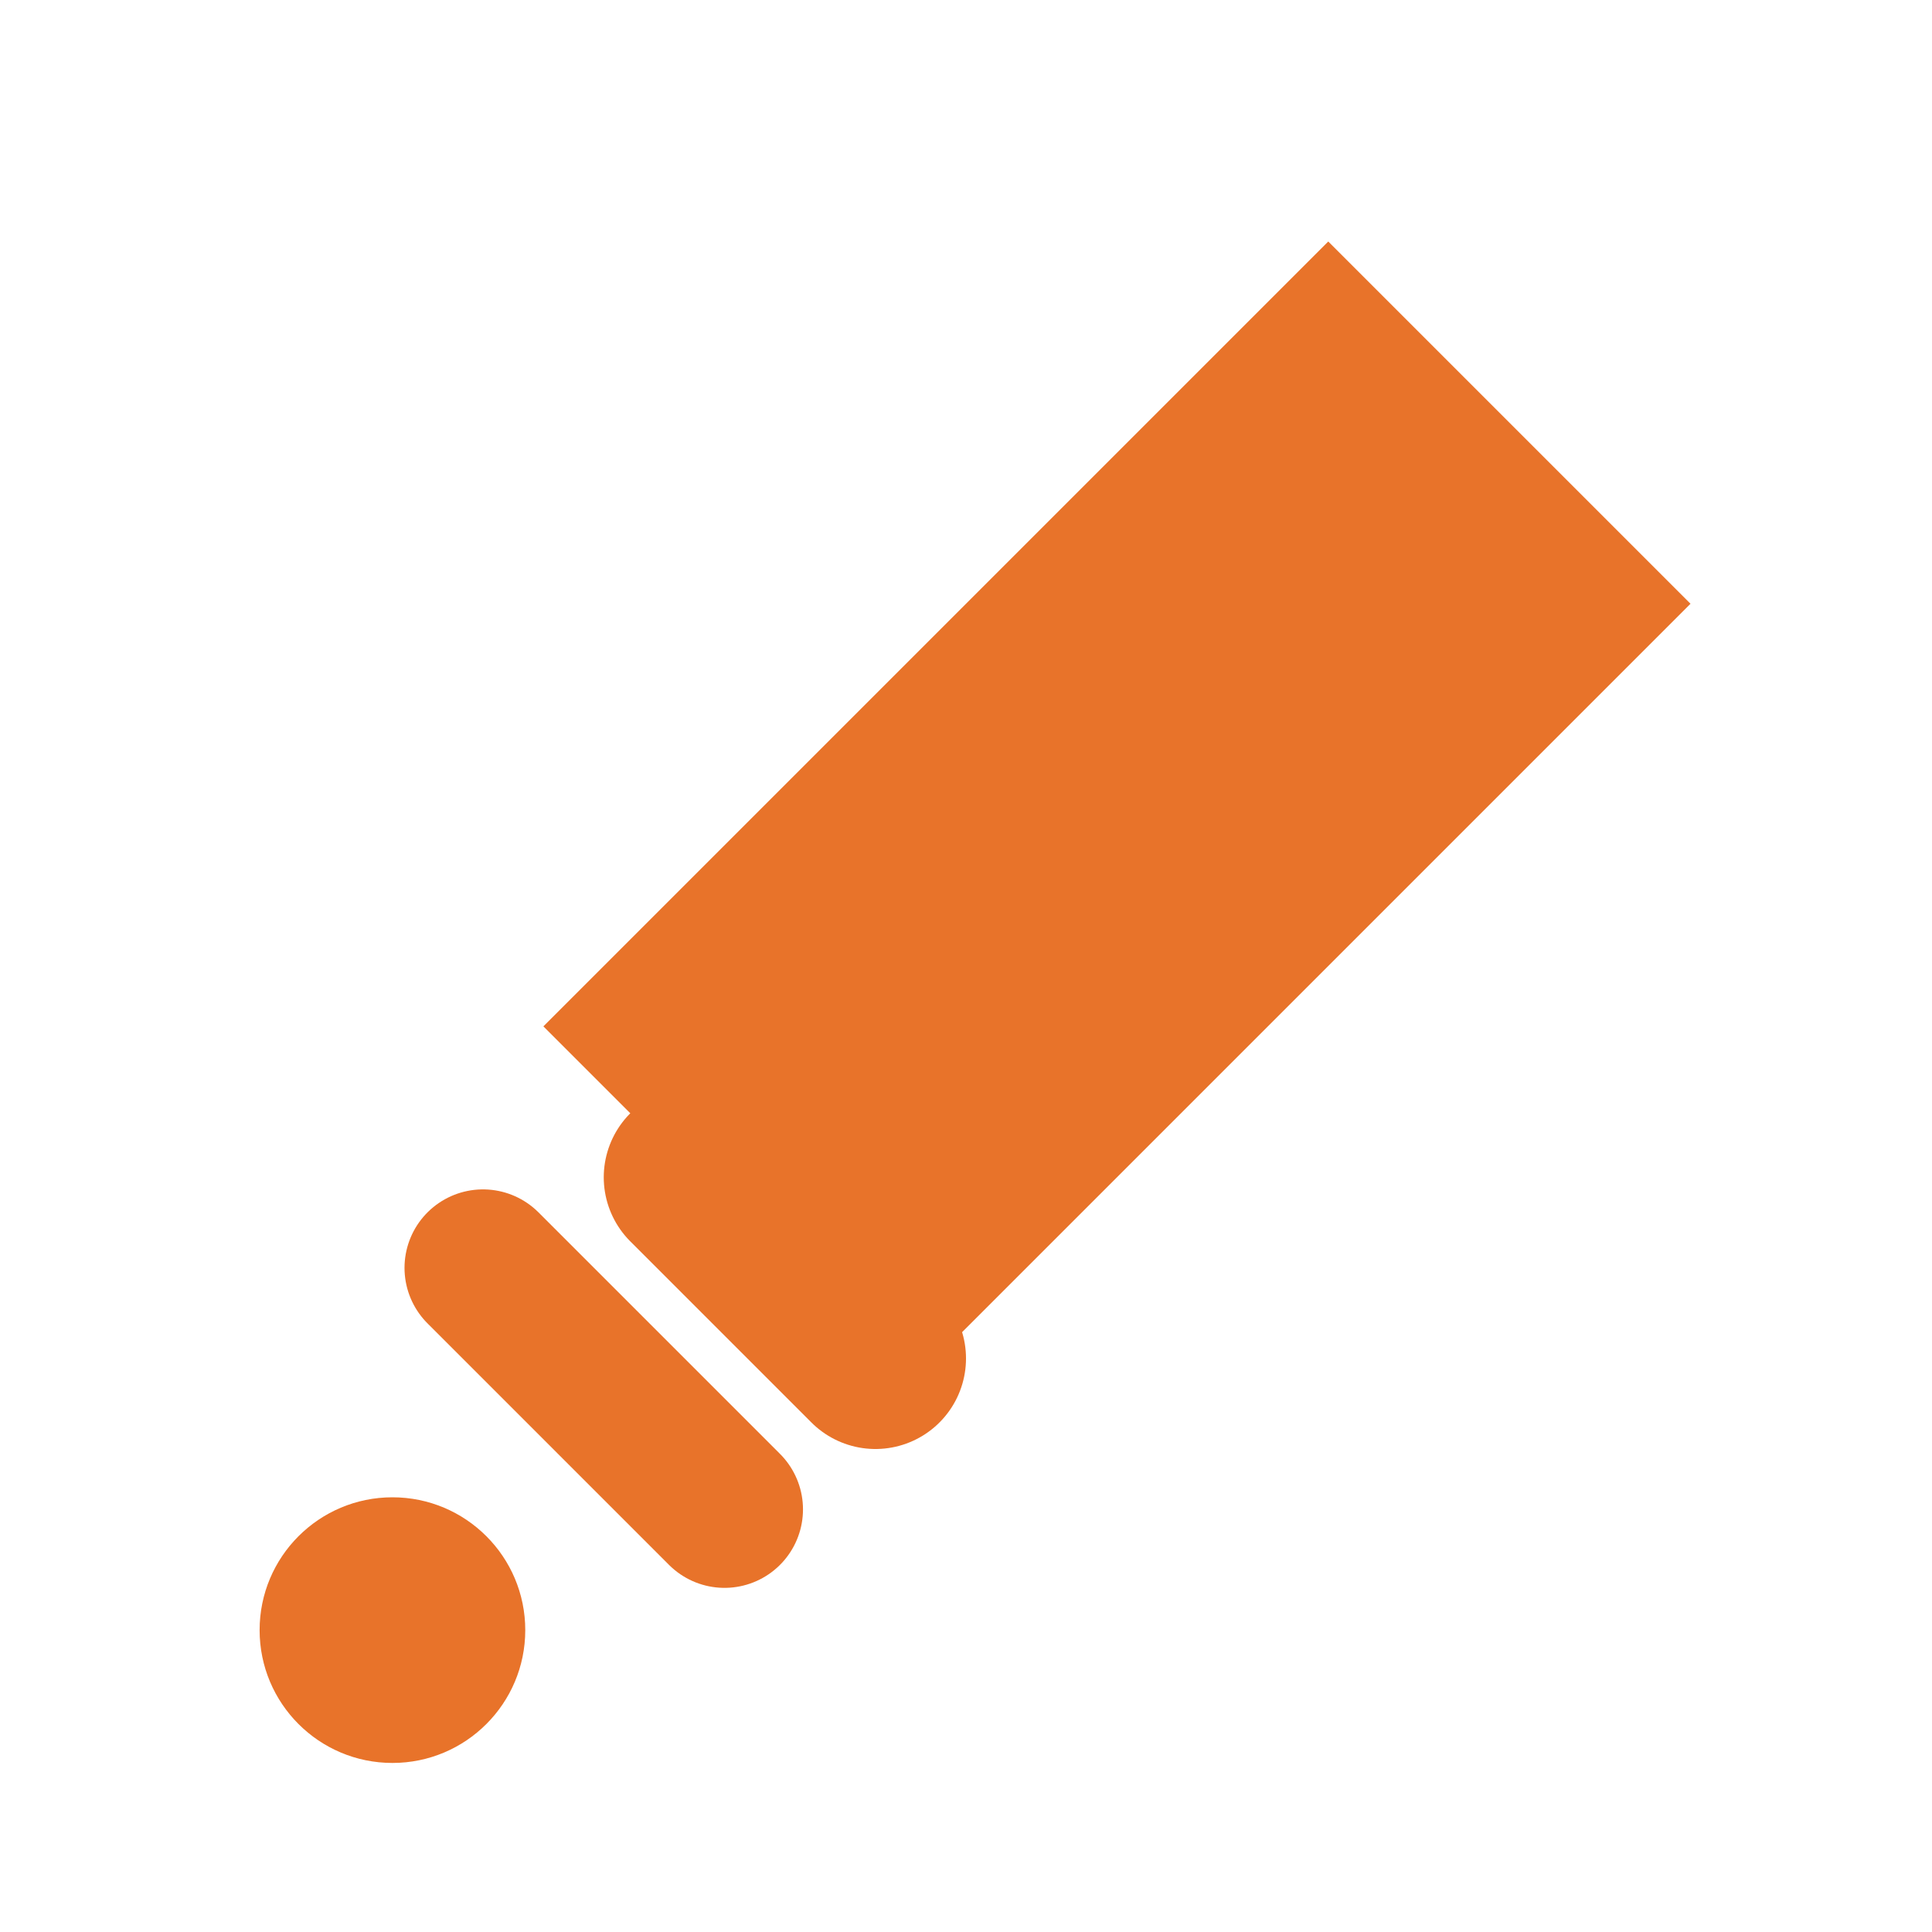
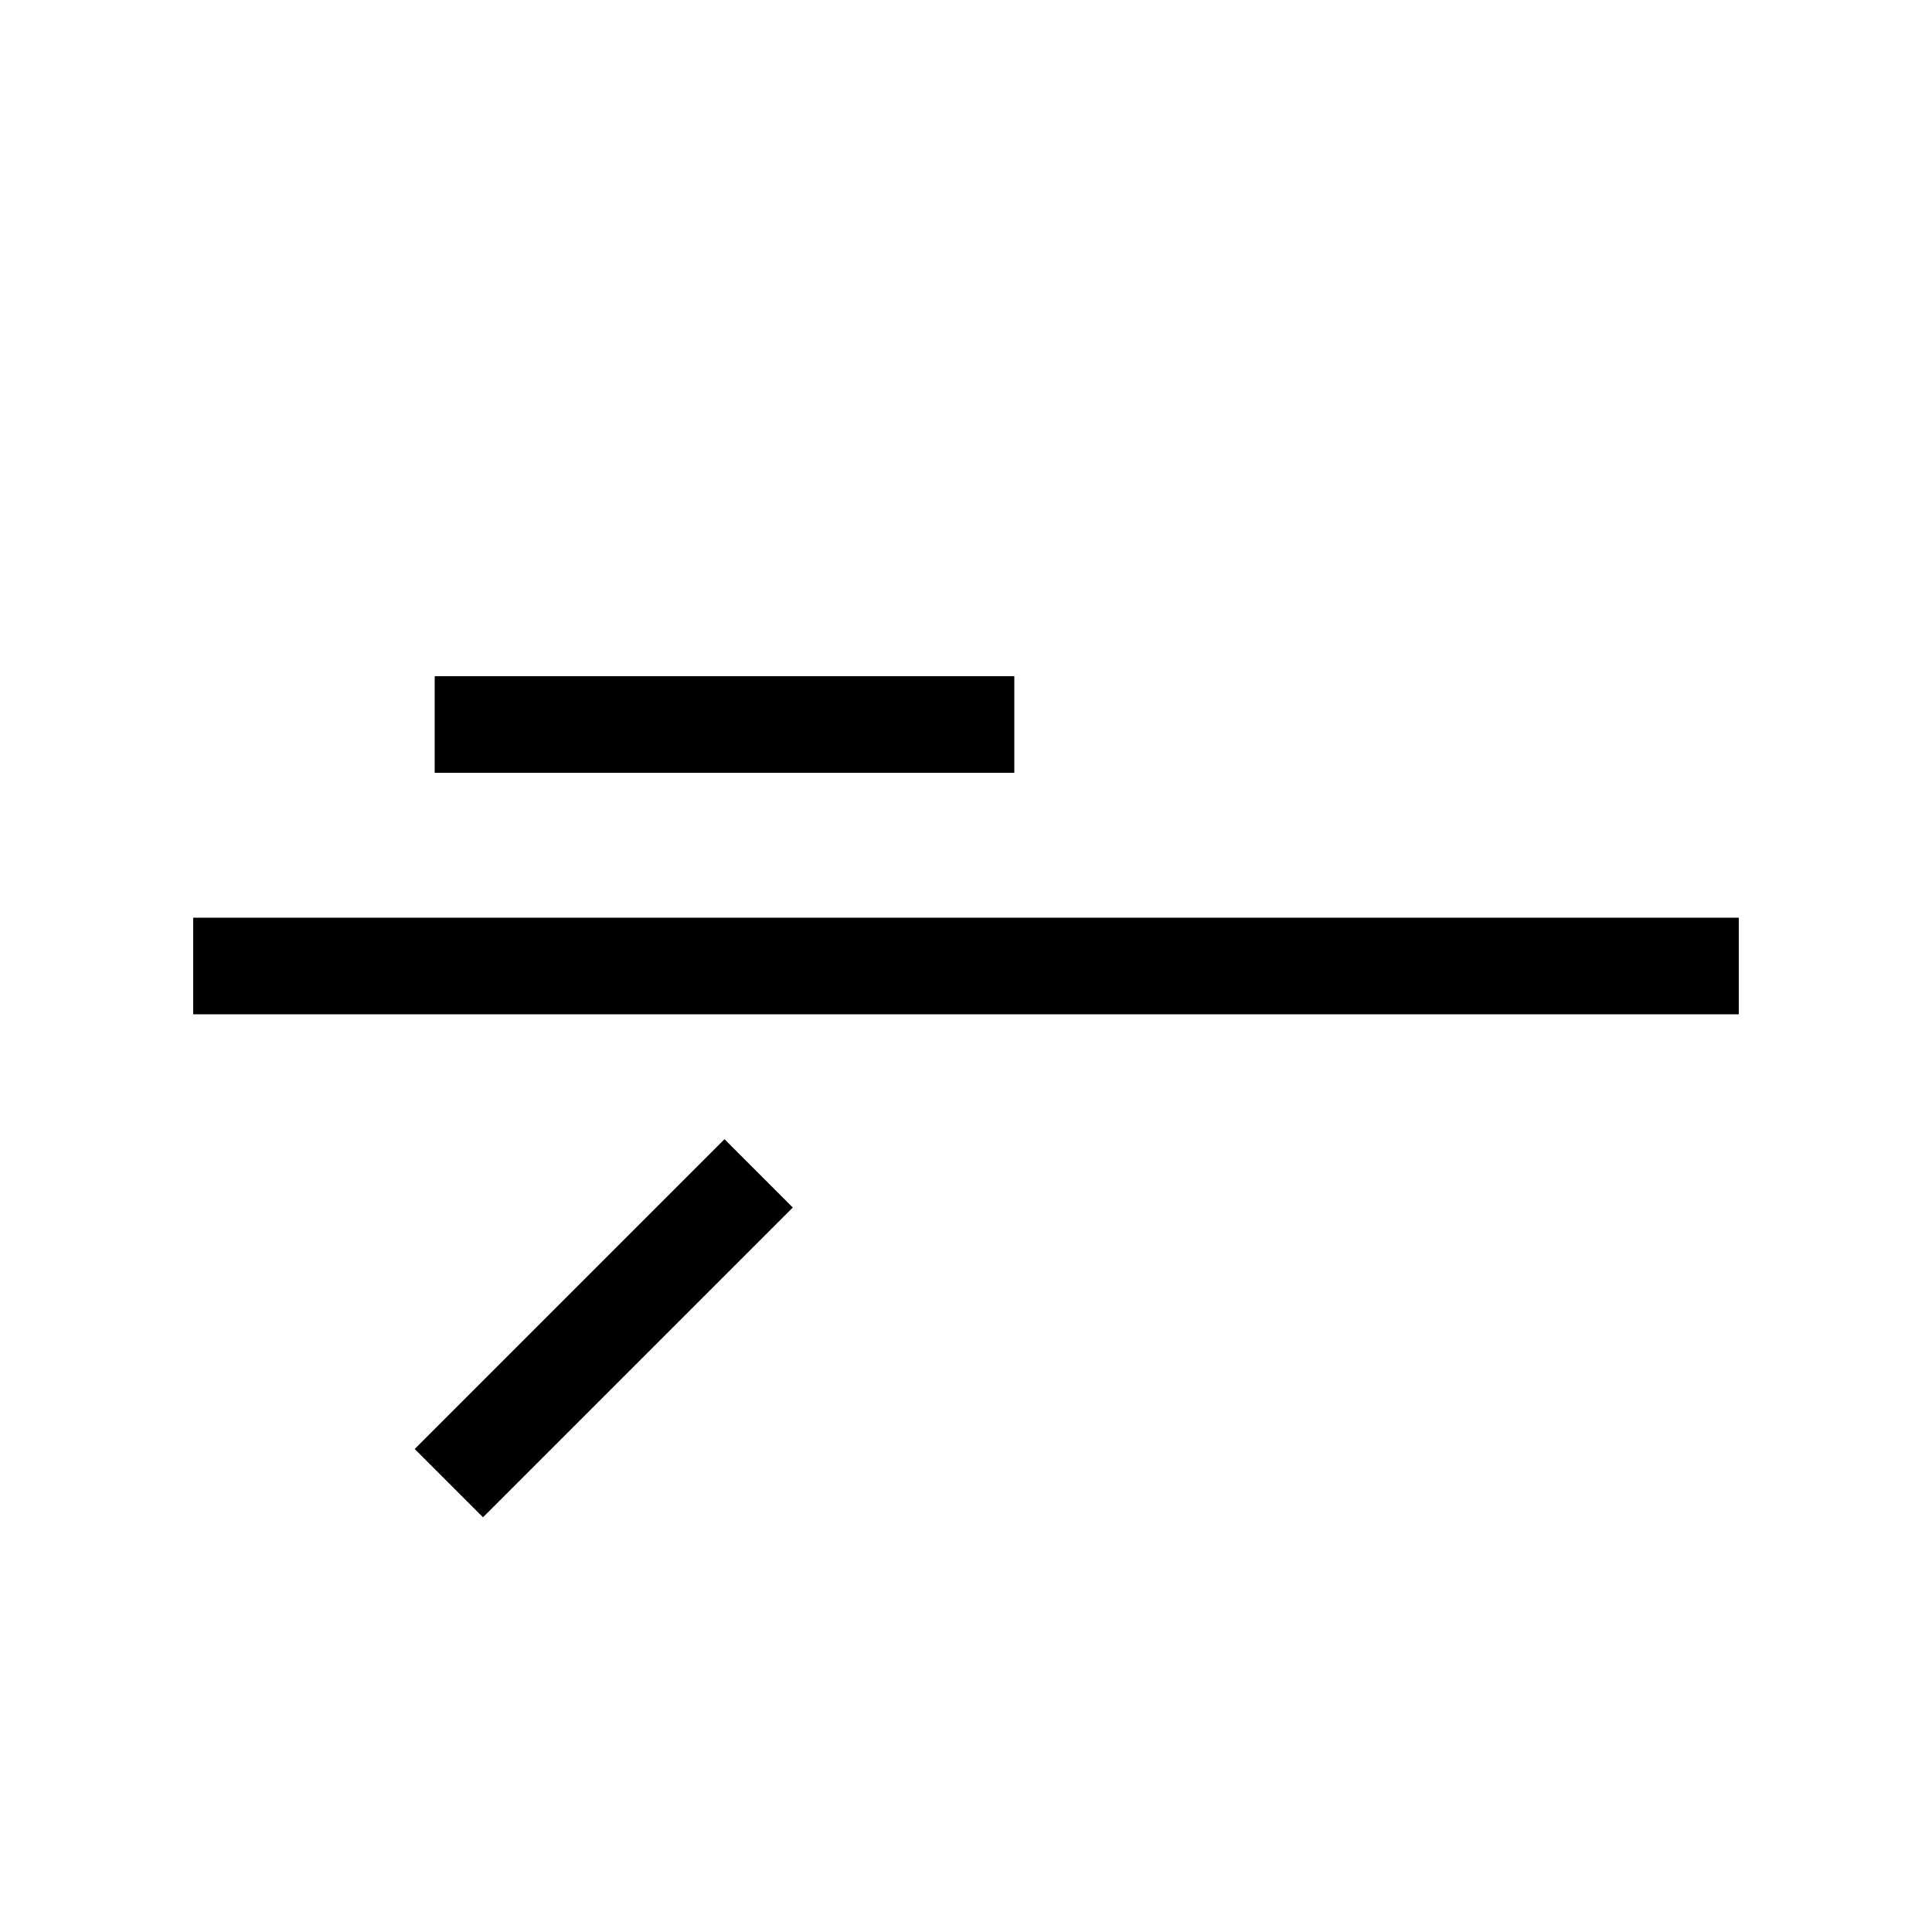
- <svg xmlns="http://www.w3.org/2000/svg" viewBox="0 0 32 32">
-   <path d="M22 4 L28 10 L15 23 L9 17 Z" fill="#e8732a" />
-   <path d="M11.5 19.5 L14.5 22.5" stroke="#e8732a" stroke-width="3" stroke-linecap="round" />
-   <path d="M8 21 L12 25" stroke="#e8732a" stroke-width="2.6" stroke-linecap="round" />
-   <circle cx="6.5" cy="27" r="2.2" fill="#e8732a" />
+ <svg xmlns="http://www.w3.org/2000/svg" width="4" height="4" viewBox="0 0 4 4">
+   <line x1="2" y1="1.5" x2="1" y2="1.5" stroke="#000000" stroke-width="0.2" stroke-linecap="square" stroke-linejoin="miter" />
+   <line x1="1.5" y1="2.5" x2="1" y2="3" stroke="#000000" stroke-width="0.2" stroke-linecap="square" stroke-linejoin="miter" />
+   <line x1="0.5" y1="2" x2="3.5" y2="2" stroke="#000000" stroke-width="0.2" stroke-linecap="square" stroke-linejoin="miter" />
</svg>
